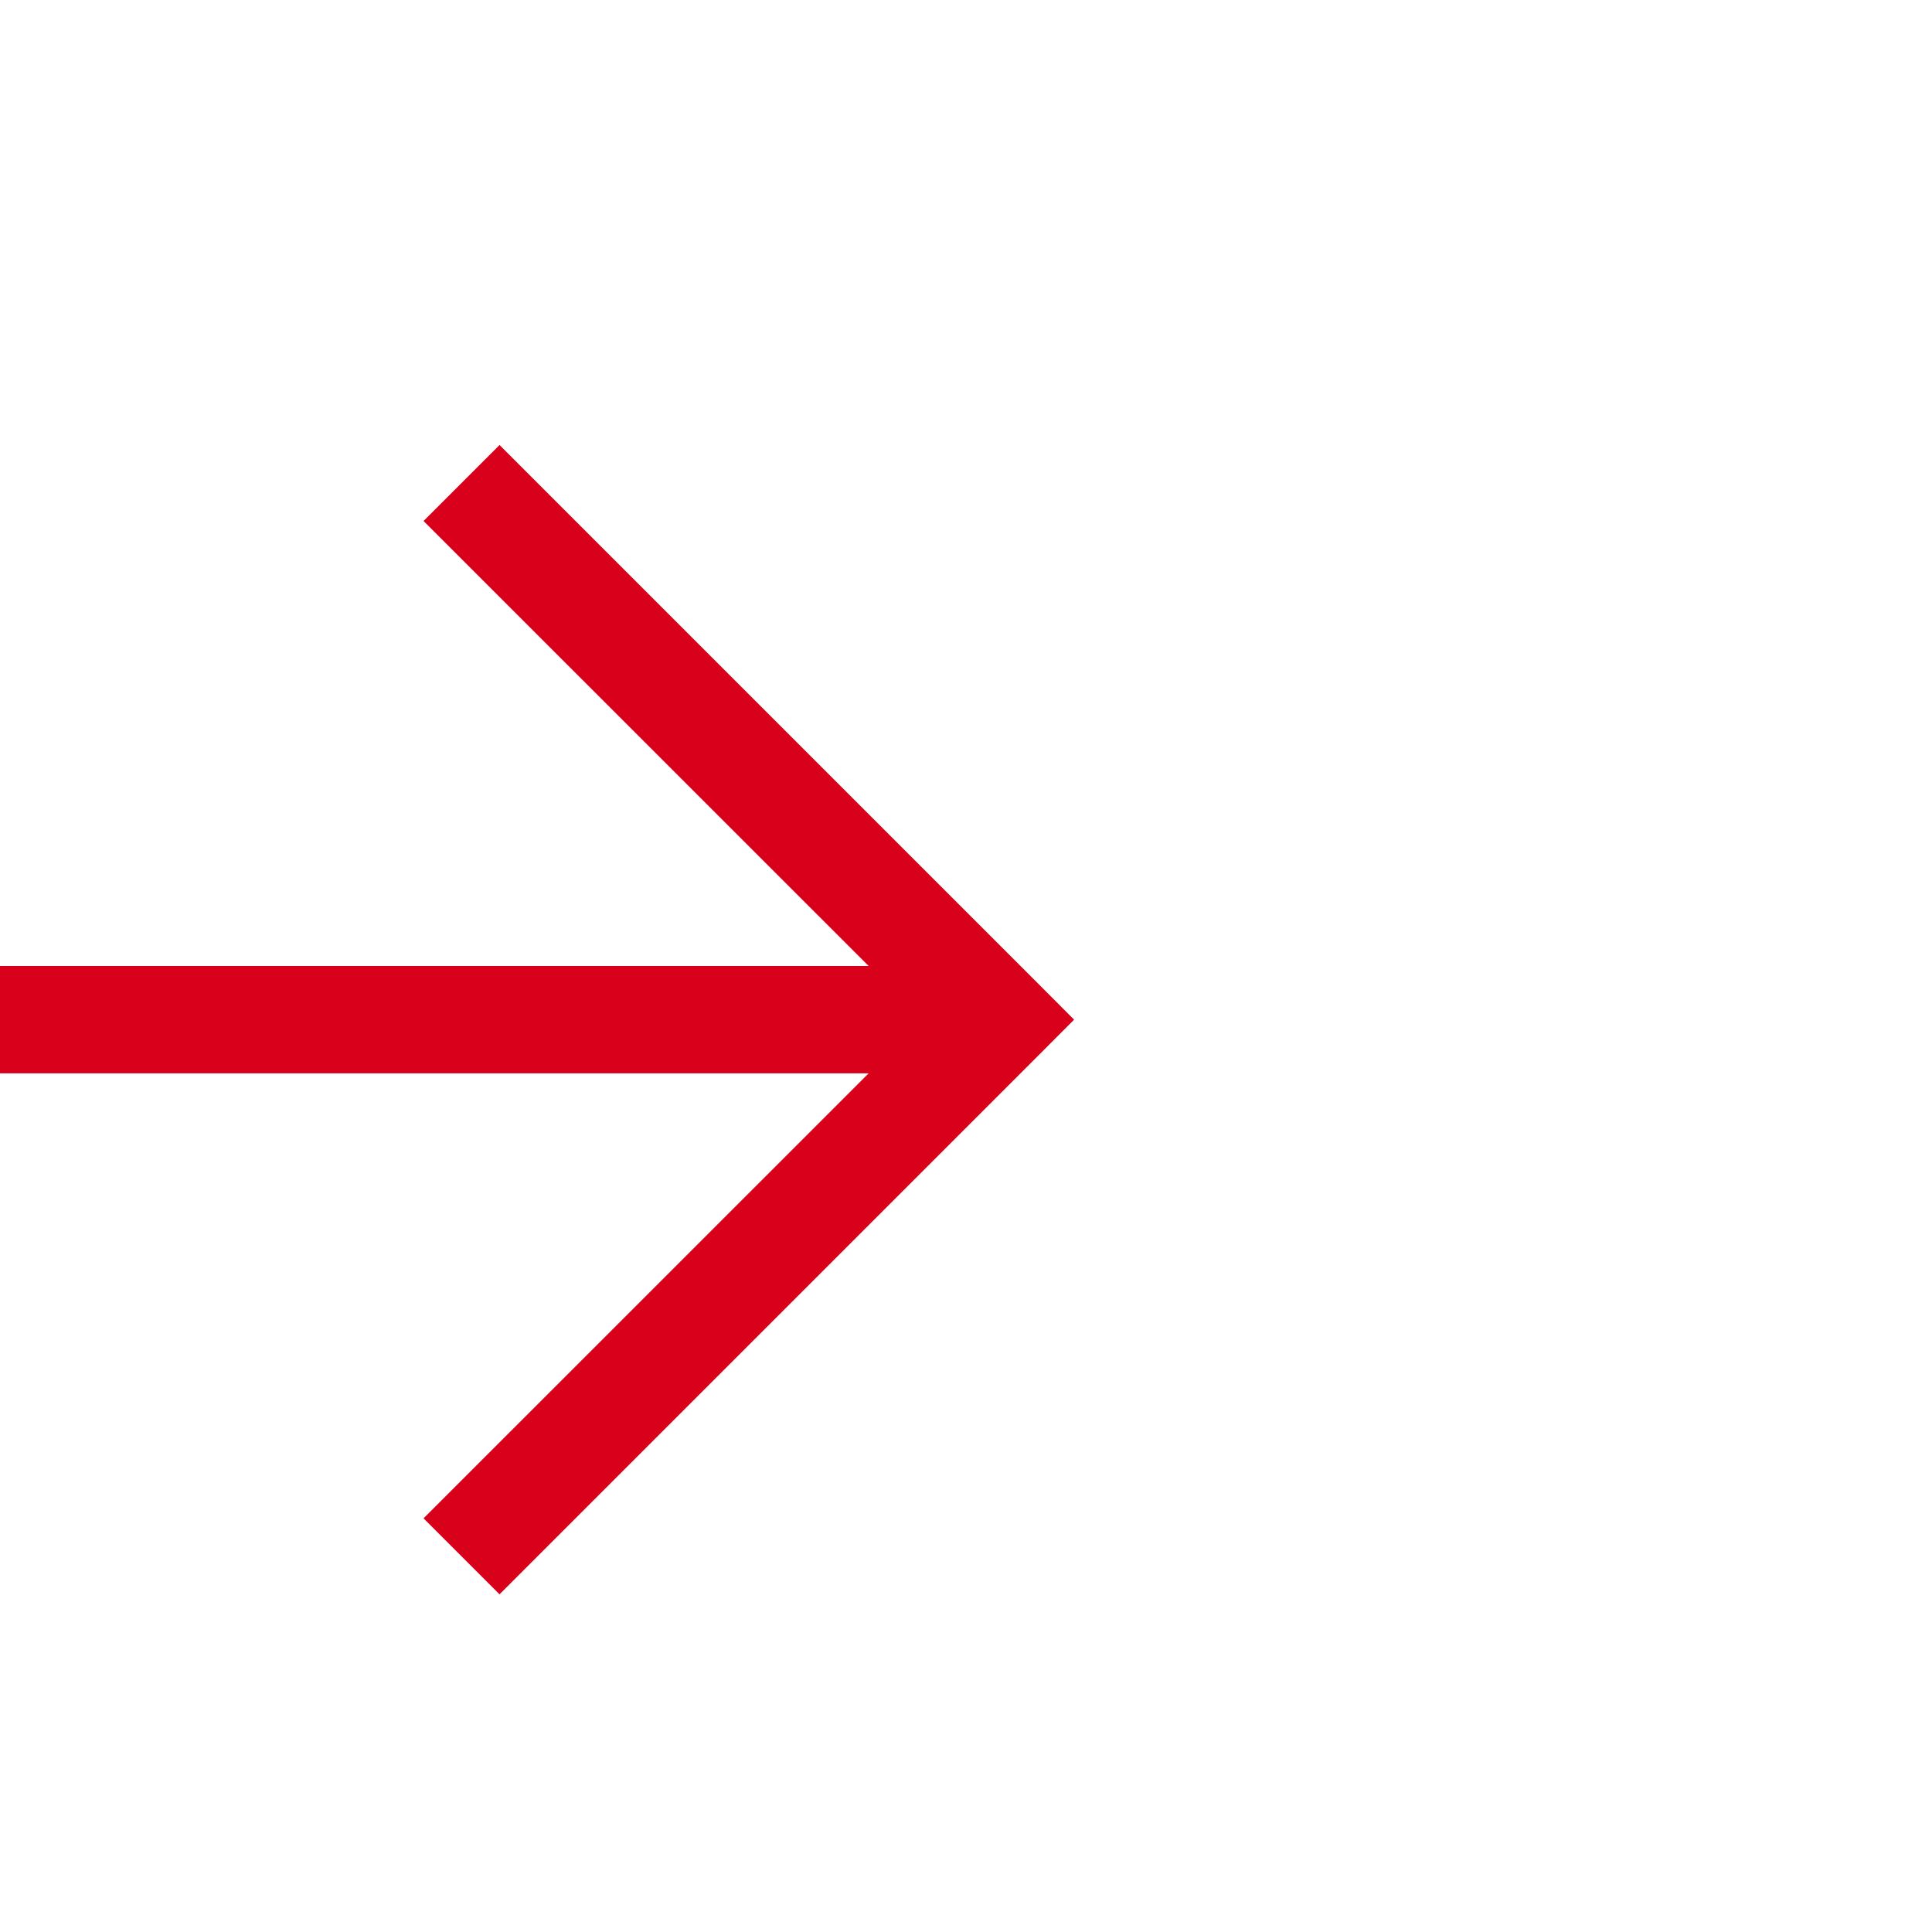
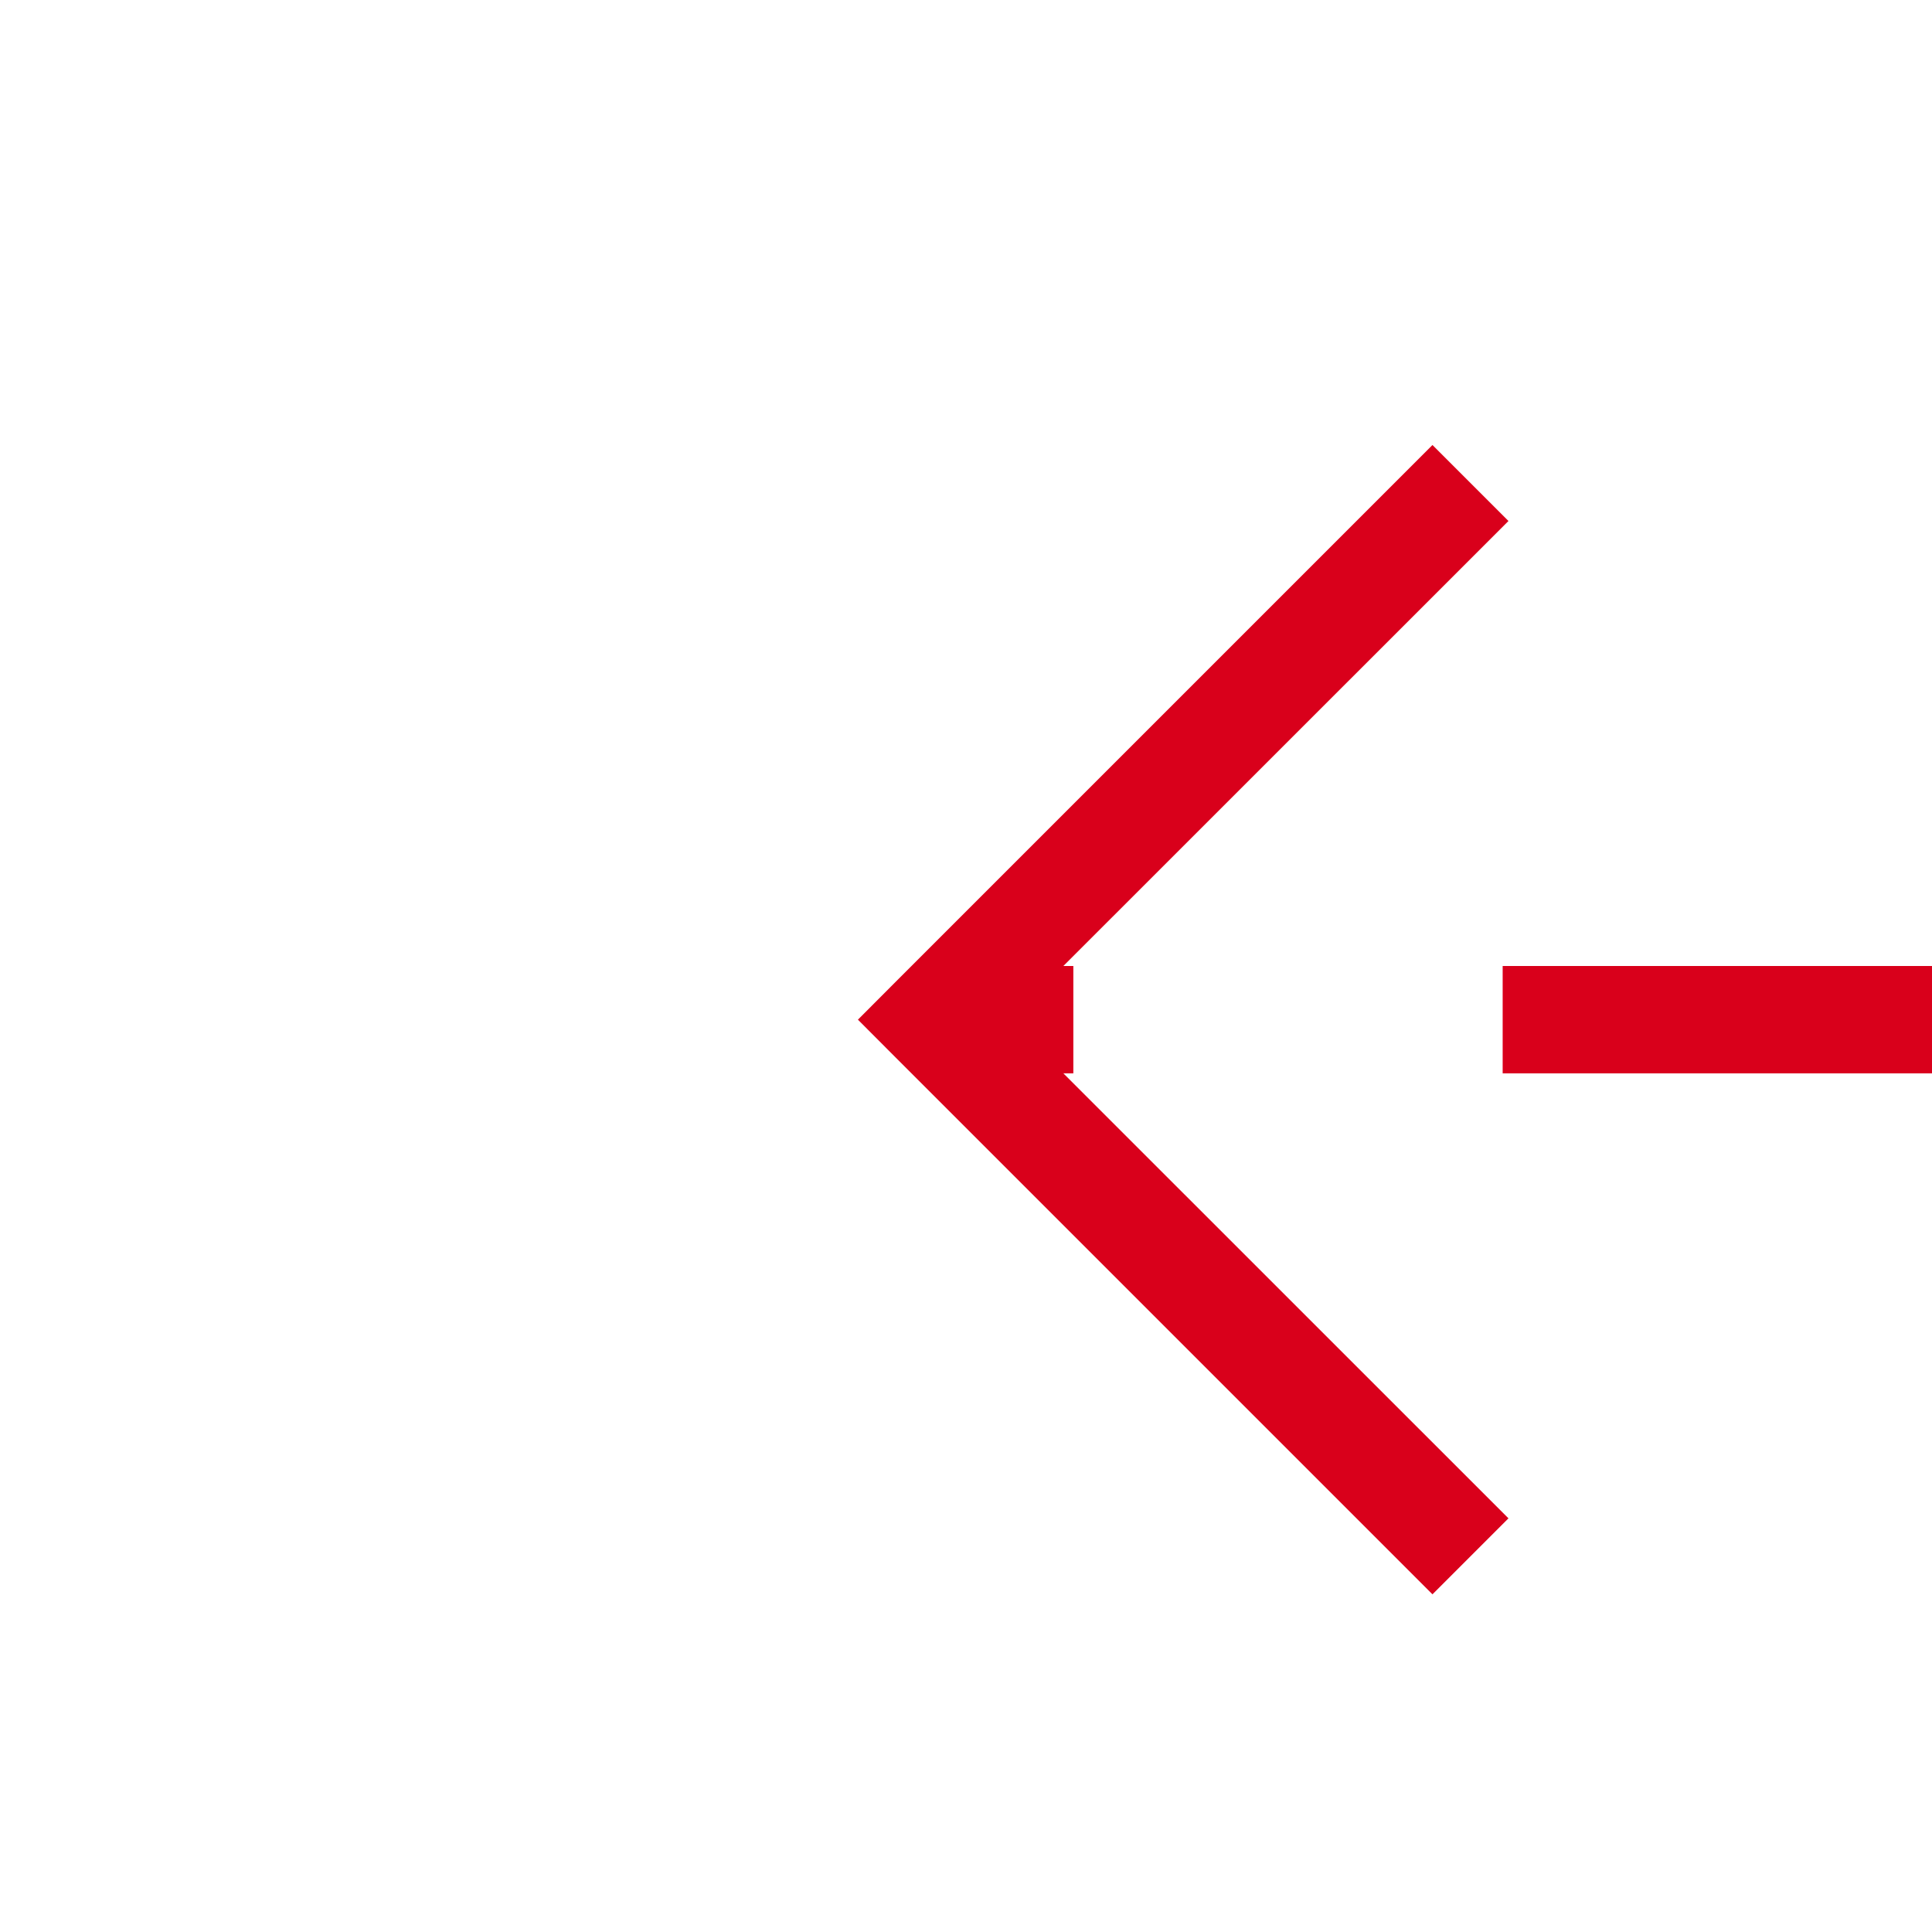
- <svg xmlns="http://www.w3.org/2000/svg" version="1.1" width="18px" height="18px" preserveAspectRatio="xMinYMid meet" viewBox="826 -535  18 16">
-   <path d="M 772 -526.5  L 835 -526.5  " stroke-width="1" stroke="#d9001b" fill="none" />
-   <path d="M 829.946 -531.146  L 834.593 -526.5  L 829.946 -521.854  L 830.654 -521.146  L 835.654 -526.146  L 836.007 -526.5  L 835.654 -526.854  L 830.654 -531.854  L 829.946 -531.146  Z " fill-rule="nonzero" fill="#d9001b" stroke="none" />
+ <svg xmlns="http://www.w3.org/2000/svg" version="1.1" width="18px" height="18px" preserveAspectRatio="xMinYMid meet" viewBox="801 276  18 16">
+   <path d="M 941 284.5  L 810 284.5  " stroke-width="1" stroke-dasharray="9,4" stroke="#d9001b" fill="none" />
+   <path d="M 815.054 289.146  L 810.407 284.5  L 815.054 279.854  L 814.346 279.146  L 809.346 284.146  L 808.993 284.5  L 809.346 284.854  L 814.346 289.854  L 815.054 289.146  Z " fill-rule="nonzero" fill="#d9001b" stroke="none" />
</svg>
